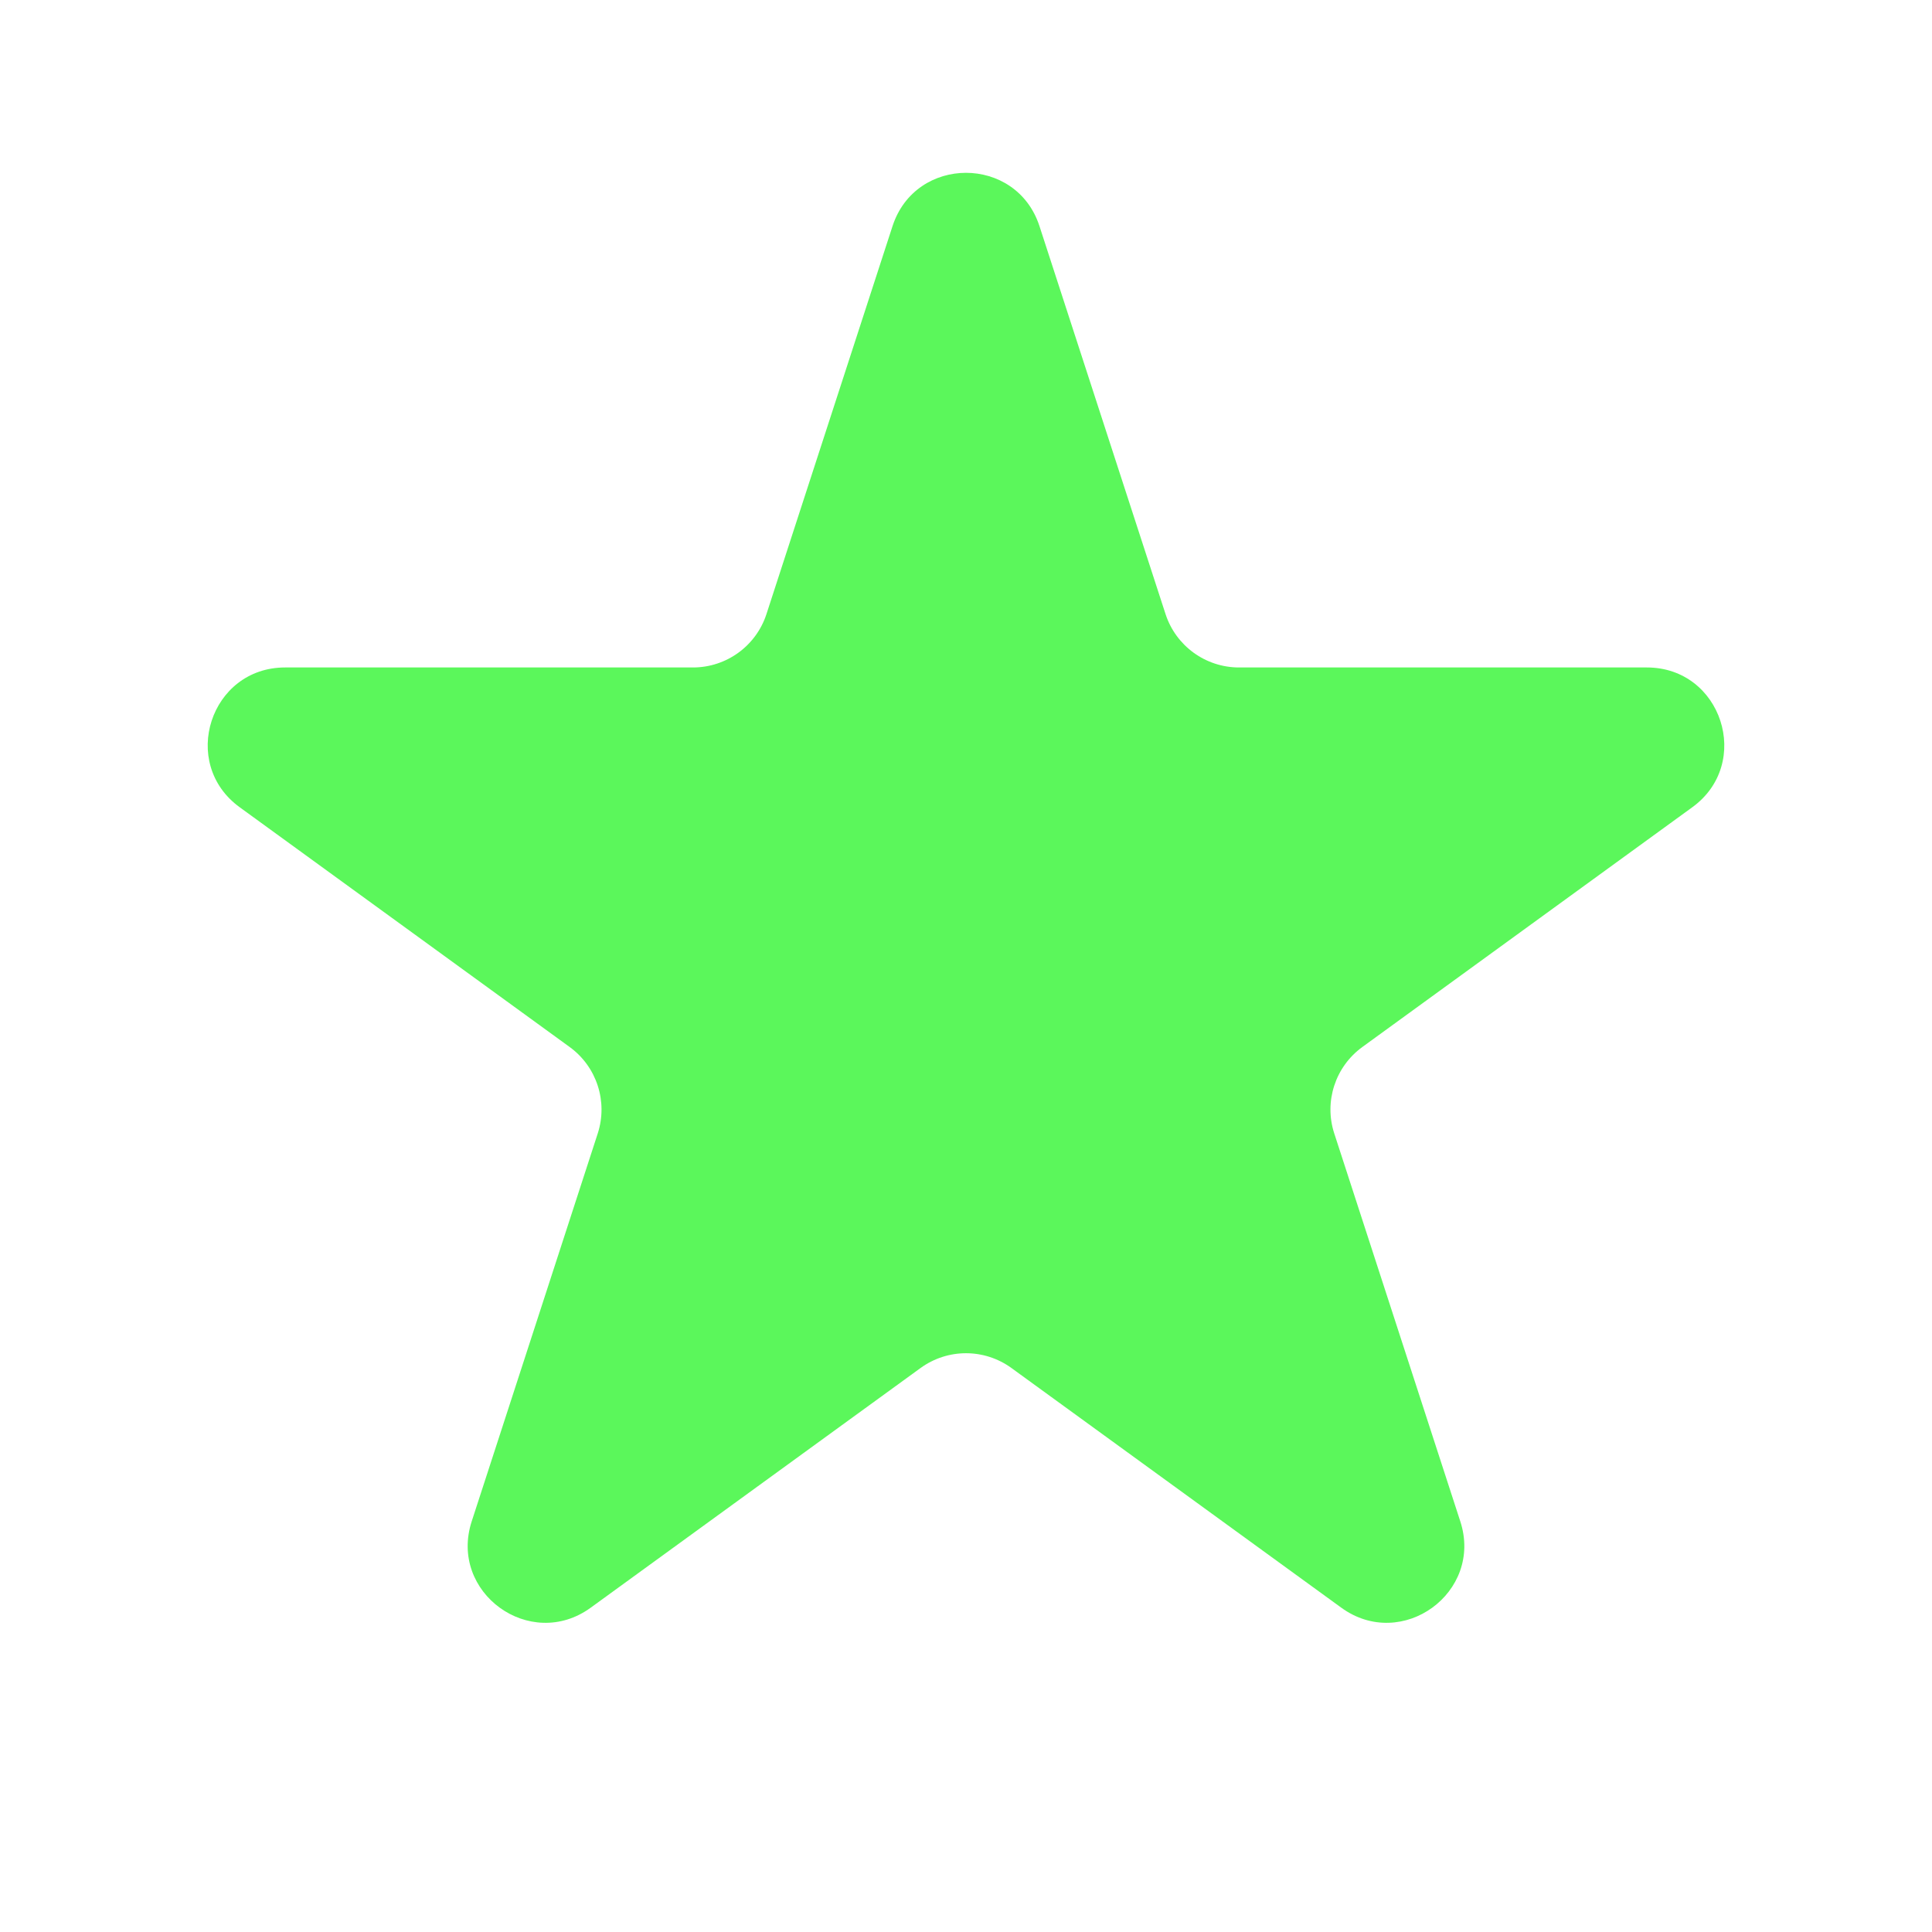
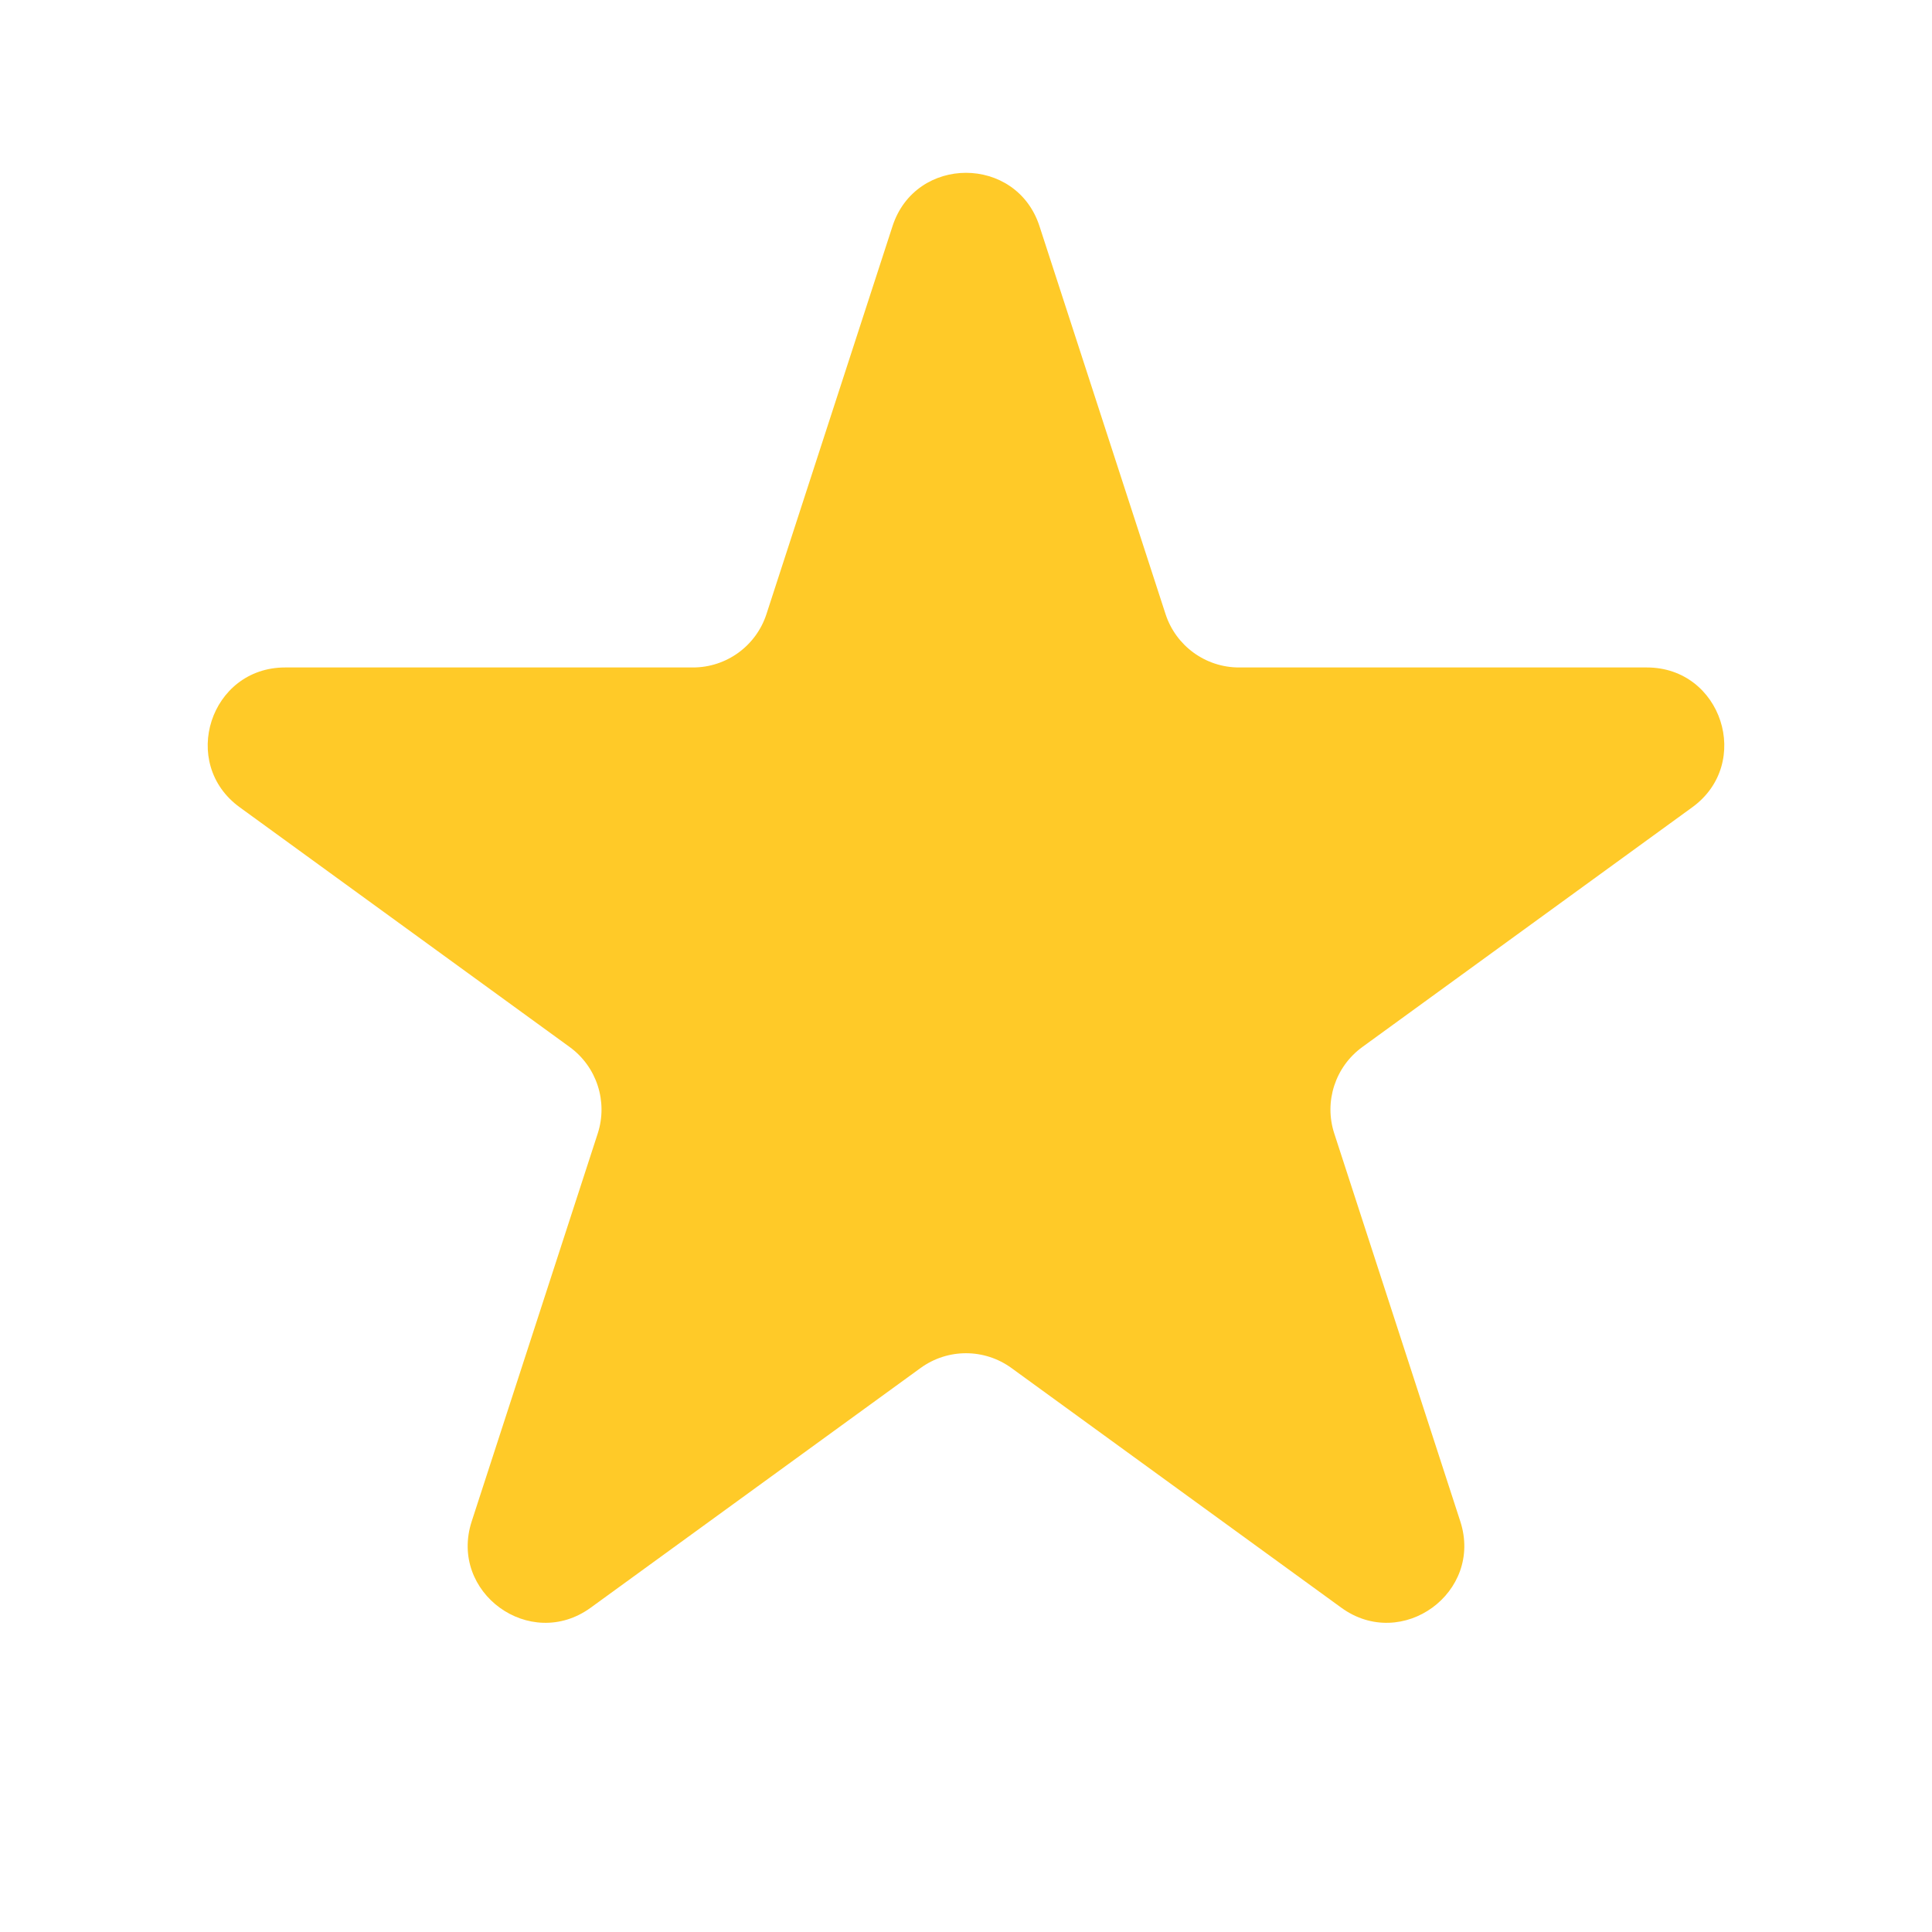
<svg xmlns="http://www.w3.org/2000/svg" width="25" height="25" viewBox="0 0 25 25">
-   <path fill="#5bf75b" d="M11.549 2.927C11.848 2.006 13.152 2.006 13.451 2.927L15.082 7.946C15.216 8.358 15.6 8.637 16.033 8.637H21.311C22.279 8.637 22.682 9.877 21.898 10.446L17.629 13.548C17.278 13.803 17.131 14.254 17.265 14.666L18.896 19.686C19.196 20.607 18.141 21.373 17.357 20.804L13.088 17.702C12.737 17.447 12.263 17.447 11.912 17.702L7.643 20.804C6.859 21.373 5.804 20.607 6.104 19.686L7.735 14.666C7.868 14.254 7.722 13.803 7.371 13.548L3.102 10.446C2.318 9.877 2.721 8.637 3.689 8.637H8.967C9.4 8.637 9.784 8.358 9.918 7.946L11.549 2.927Z" />
+   <path fill="#FFCA28" d="M11.549 2.927C11.848 2.006 13.152 2.006 13.451 2.927L15.082 7.946C15.216 8.358 15.6 8.637 16.033 8.637H21.311C22.279 8.637 22.682 9.877 21.898 10.446L17.629 13.548C17.278 13.803 17.131 14.254 17.265 14.666L18.896 19.686C19.196 20.607 18.141 21.373 17.357 20.804L13.088 17.702C12.737 17.447 12.263 17.447 11.912 17.702L7.643 20.804C6.859 21.373 5.804 20.607 6.104 19.686L7.735 14.666C7.868 14.254 7.722 13.803 7.371 13.548L3.102 10.446C2.318 9.877 2.721 8.637 3.689 8.637H8.967C9.4 8.637 9.784 8.358 9.918 7.946L11.549 2.927Z" />
</svg>
